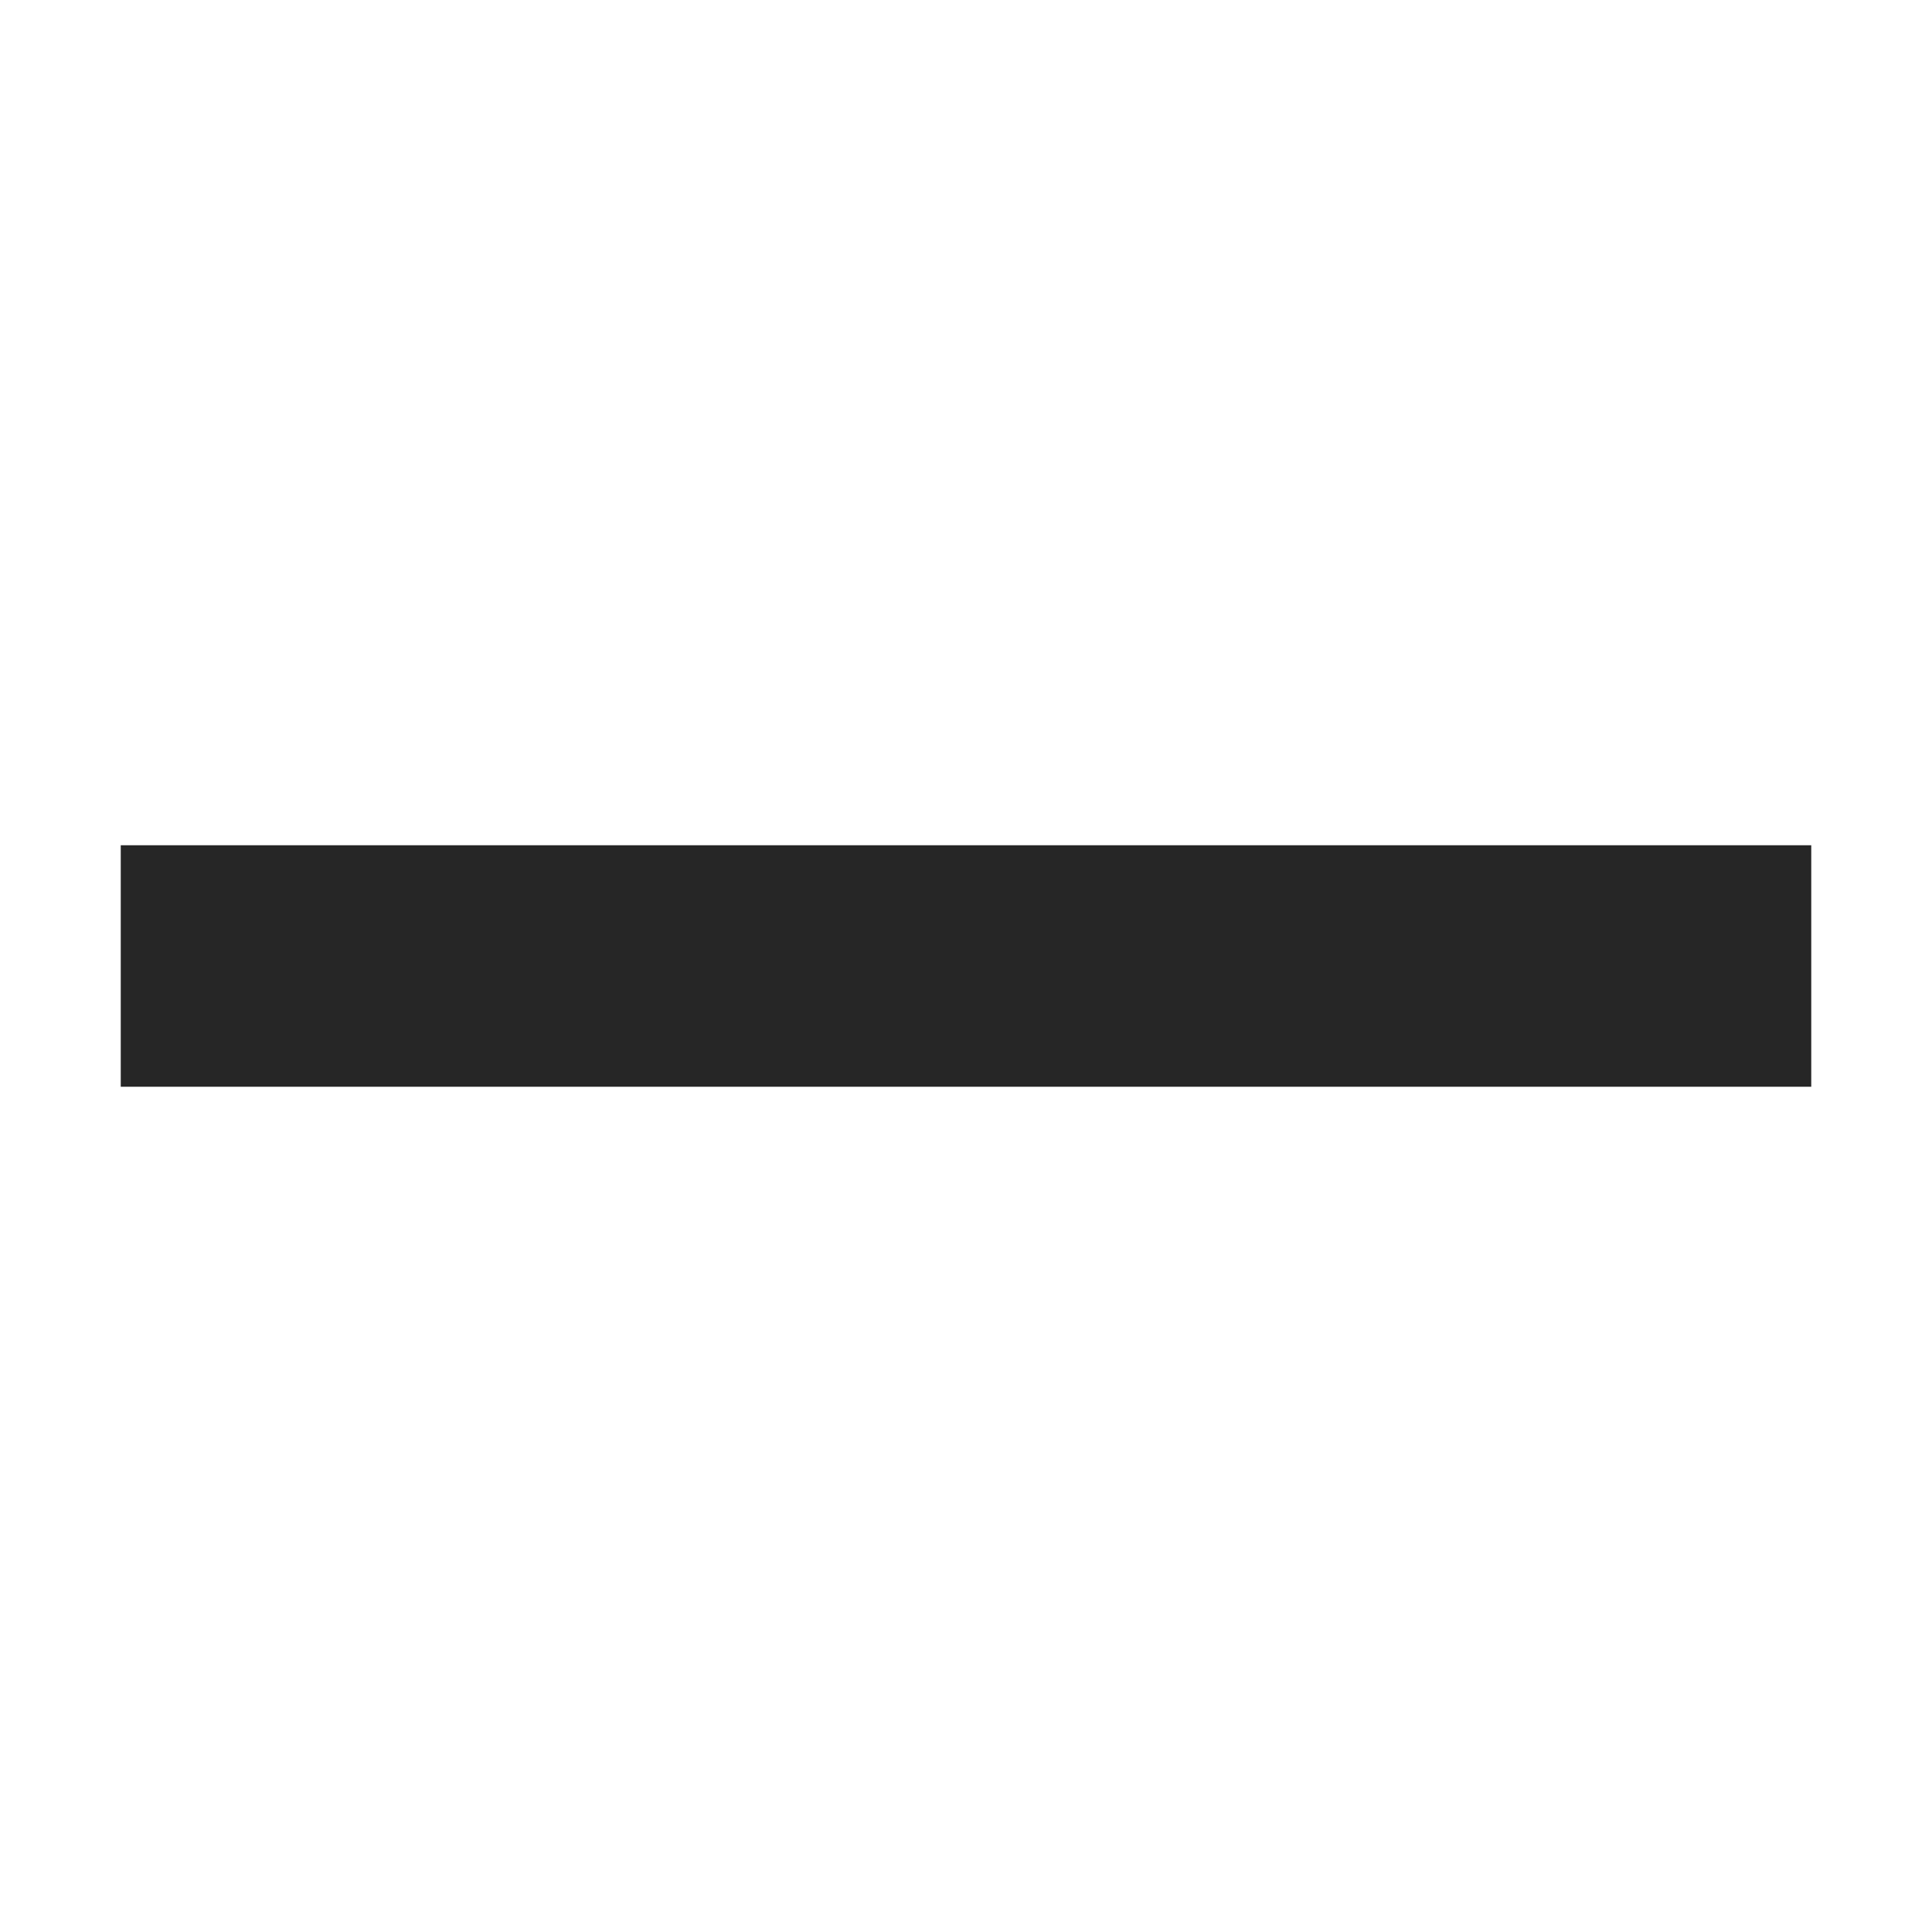
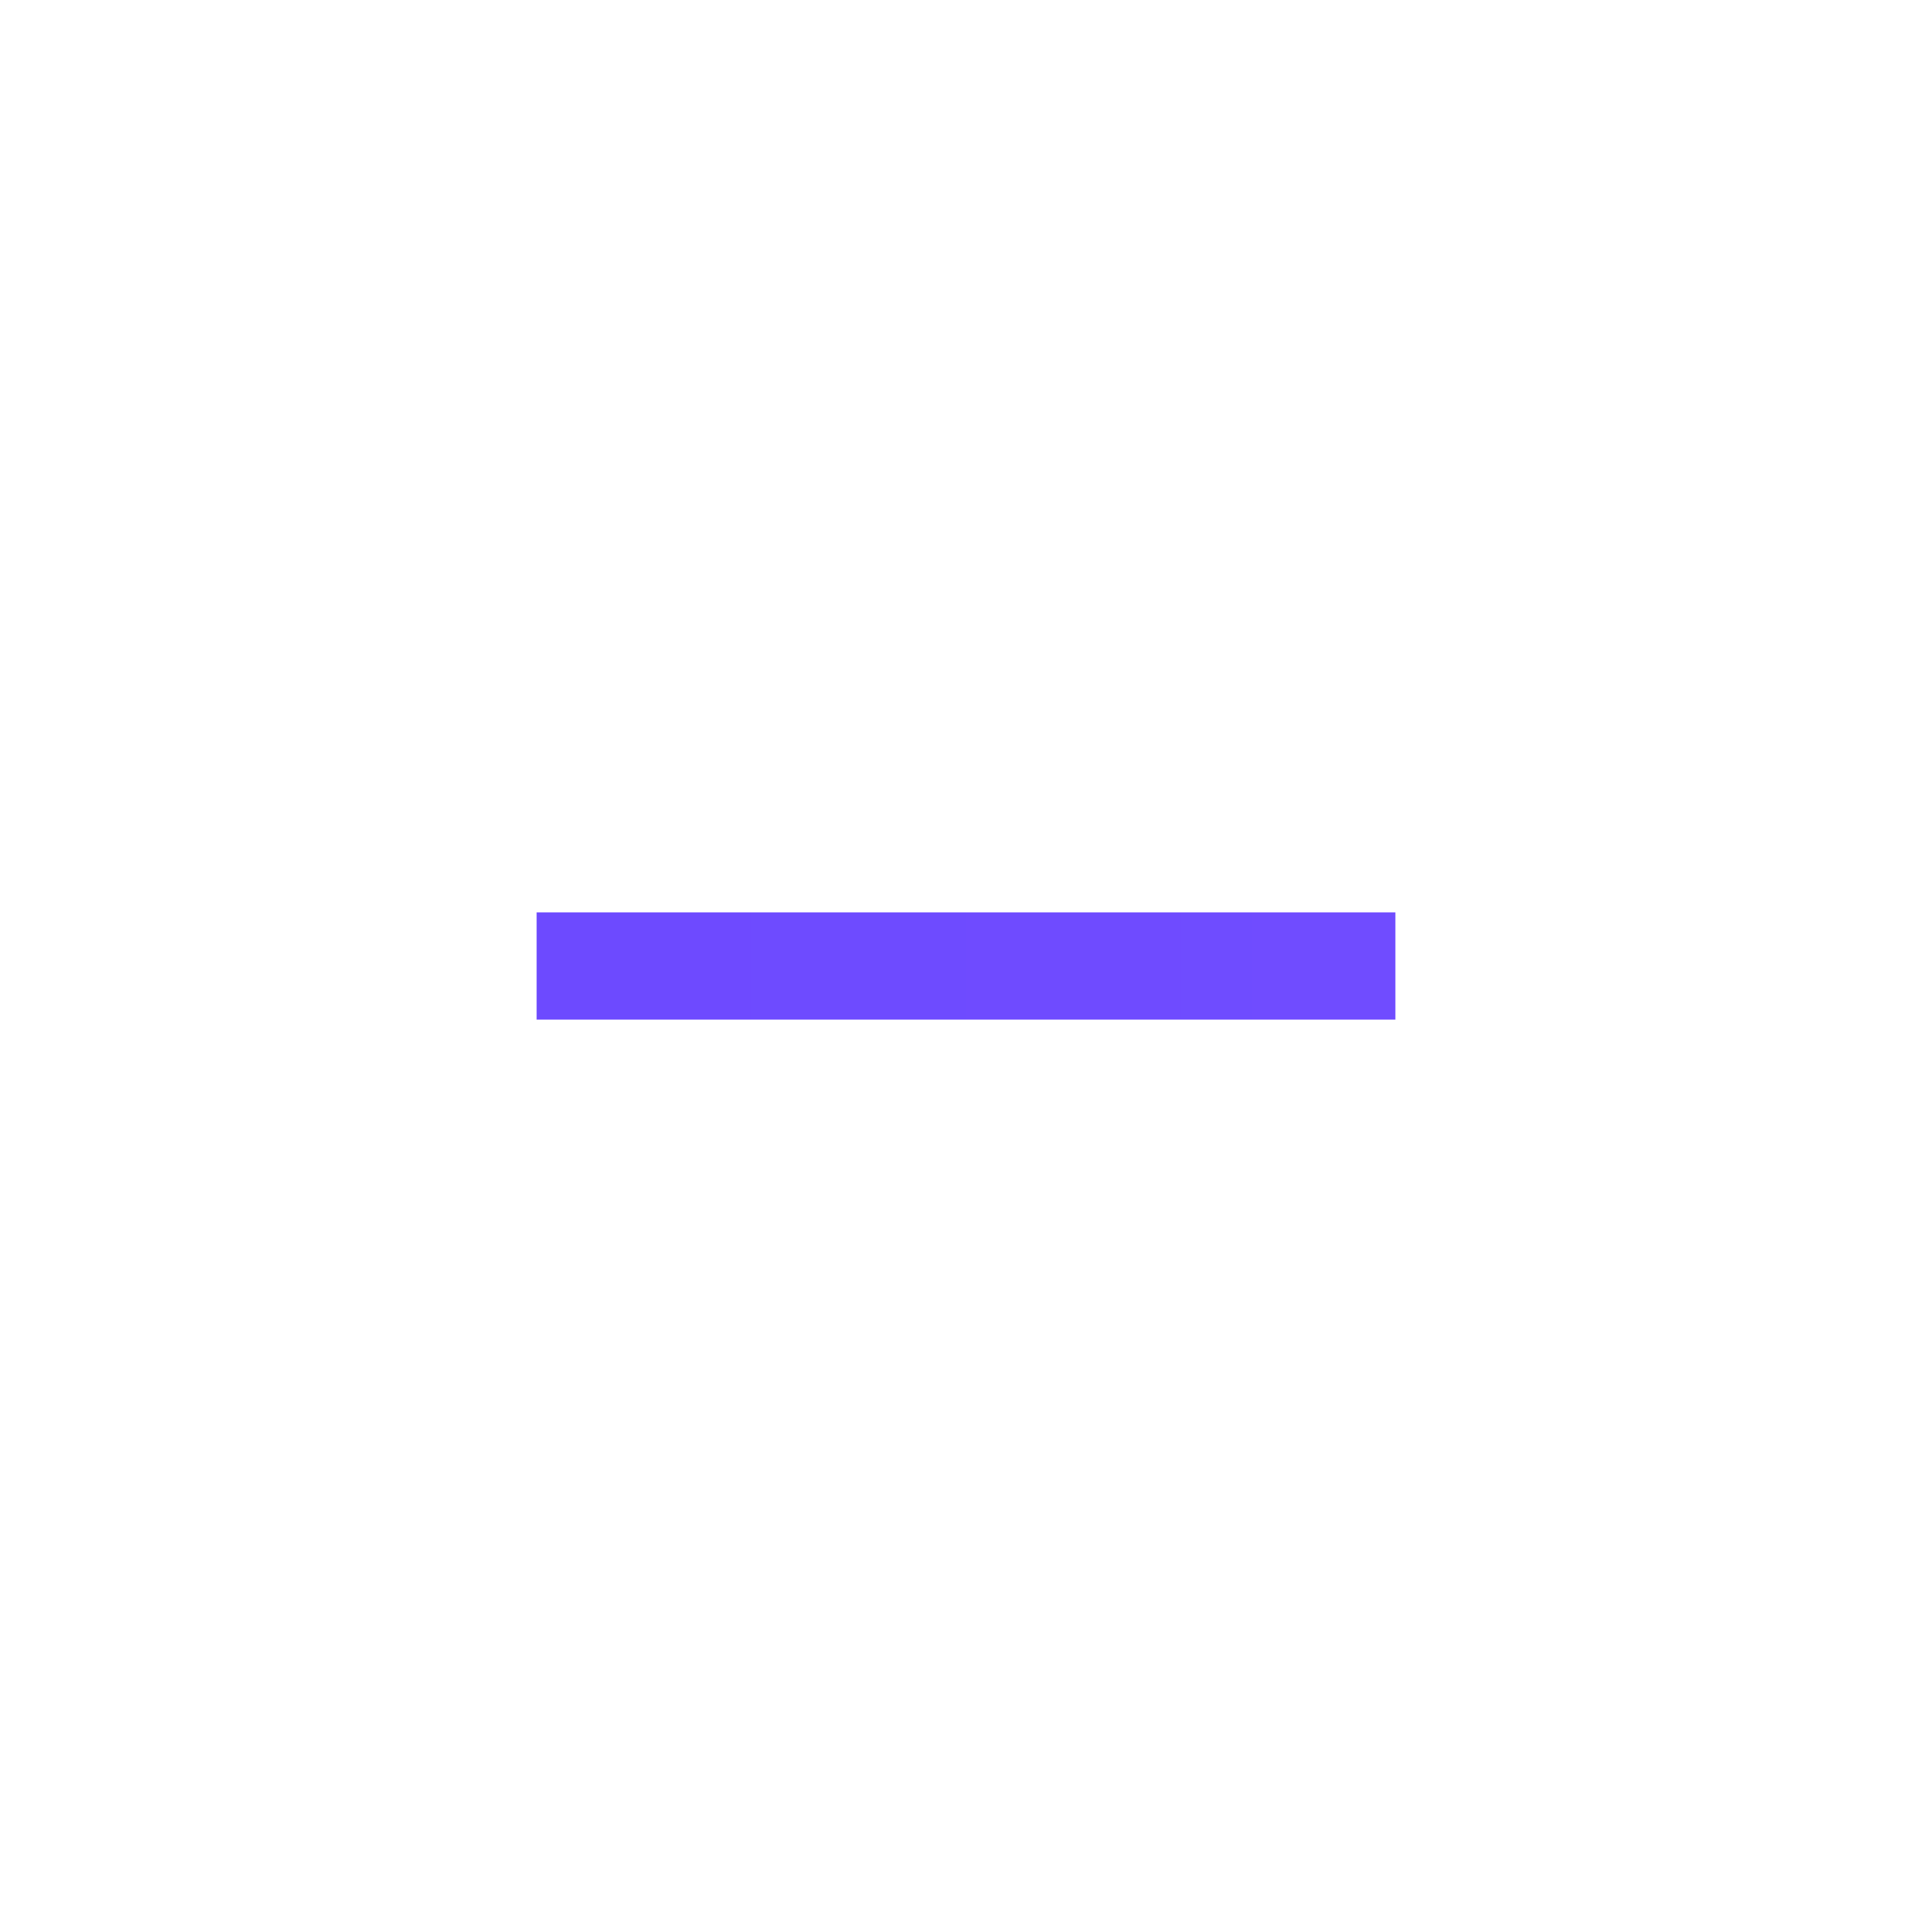
- <svg xmlns="http://www.w3.org/2000/svg" t="1719163594089" class="icon" viewBox="0 0 1024 1024" version="1.1" p-id="1131" width="200" height="200">
-   <path d="M64 576h896V448H64z" fill="#262626" p-id="1132" />
+ <svg xmlns="http://www.w3.org/2000/svg" width="36" height="36" viewBox="0 0 36 36" fill="none">
+   <rect x="10" y="17" width="16" height="2" fill="url(#paint1_linear)" />
+   <defs>
+     <linearGradient id="paint1_linear" x1="10" y1="17" x2="26" y2="17" gradientUnits="userSpaceOnUse">
+       <stop stop-color="#6D4AFF" />
+       <stop offset="1" stop-color="#704CFF" />
+     </linearGradient>
+   </defs>
</svg>
